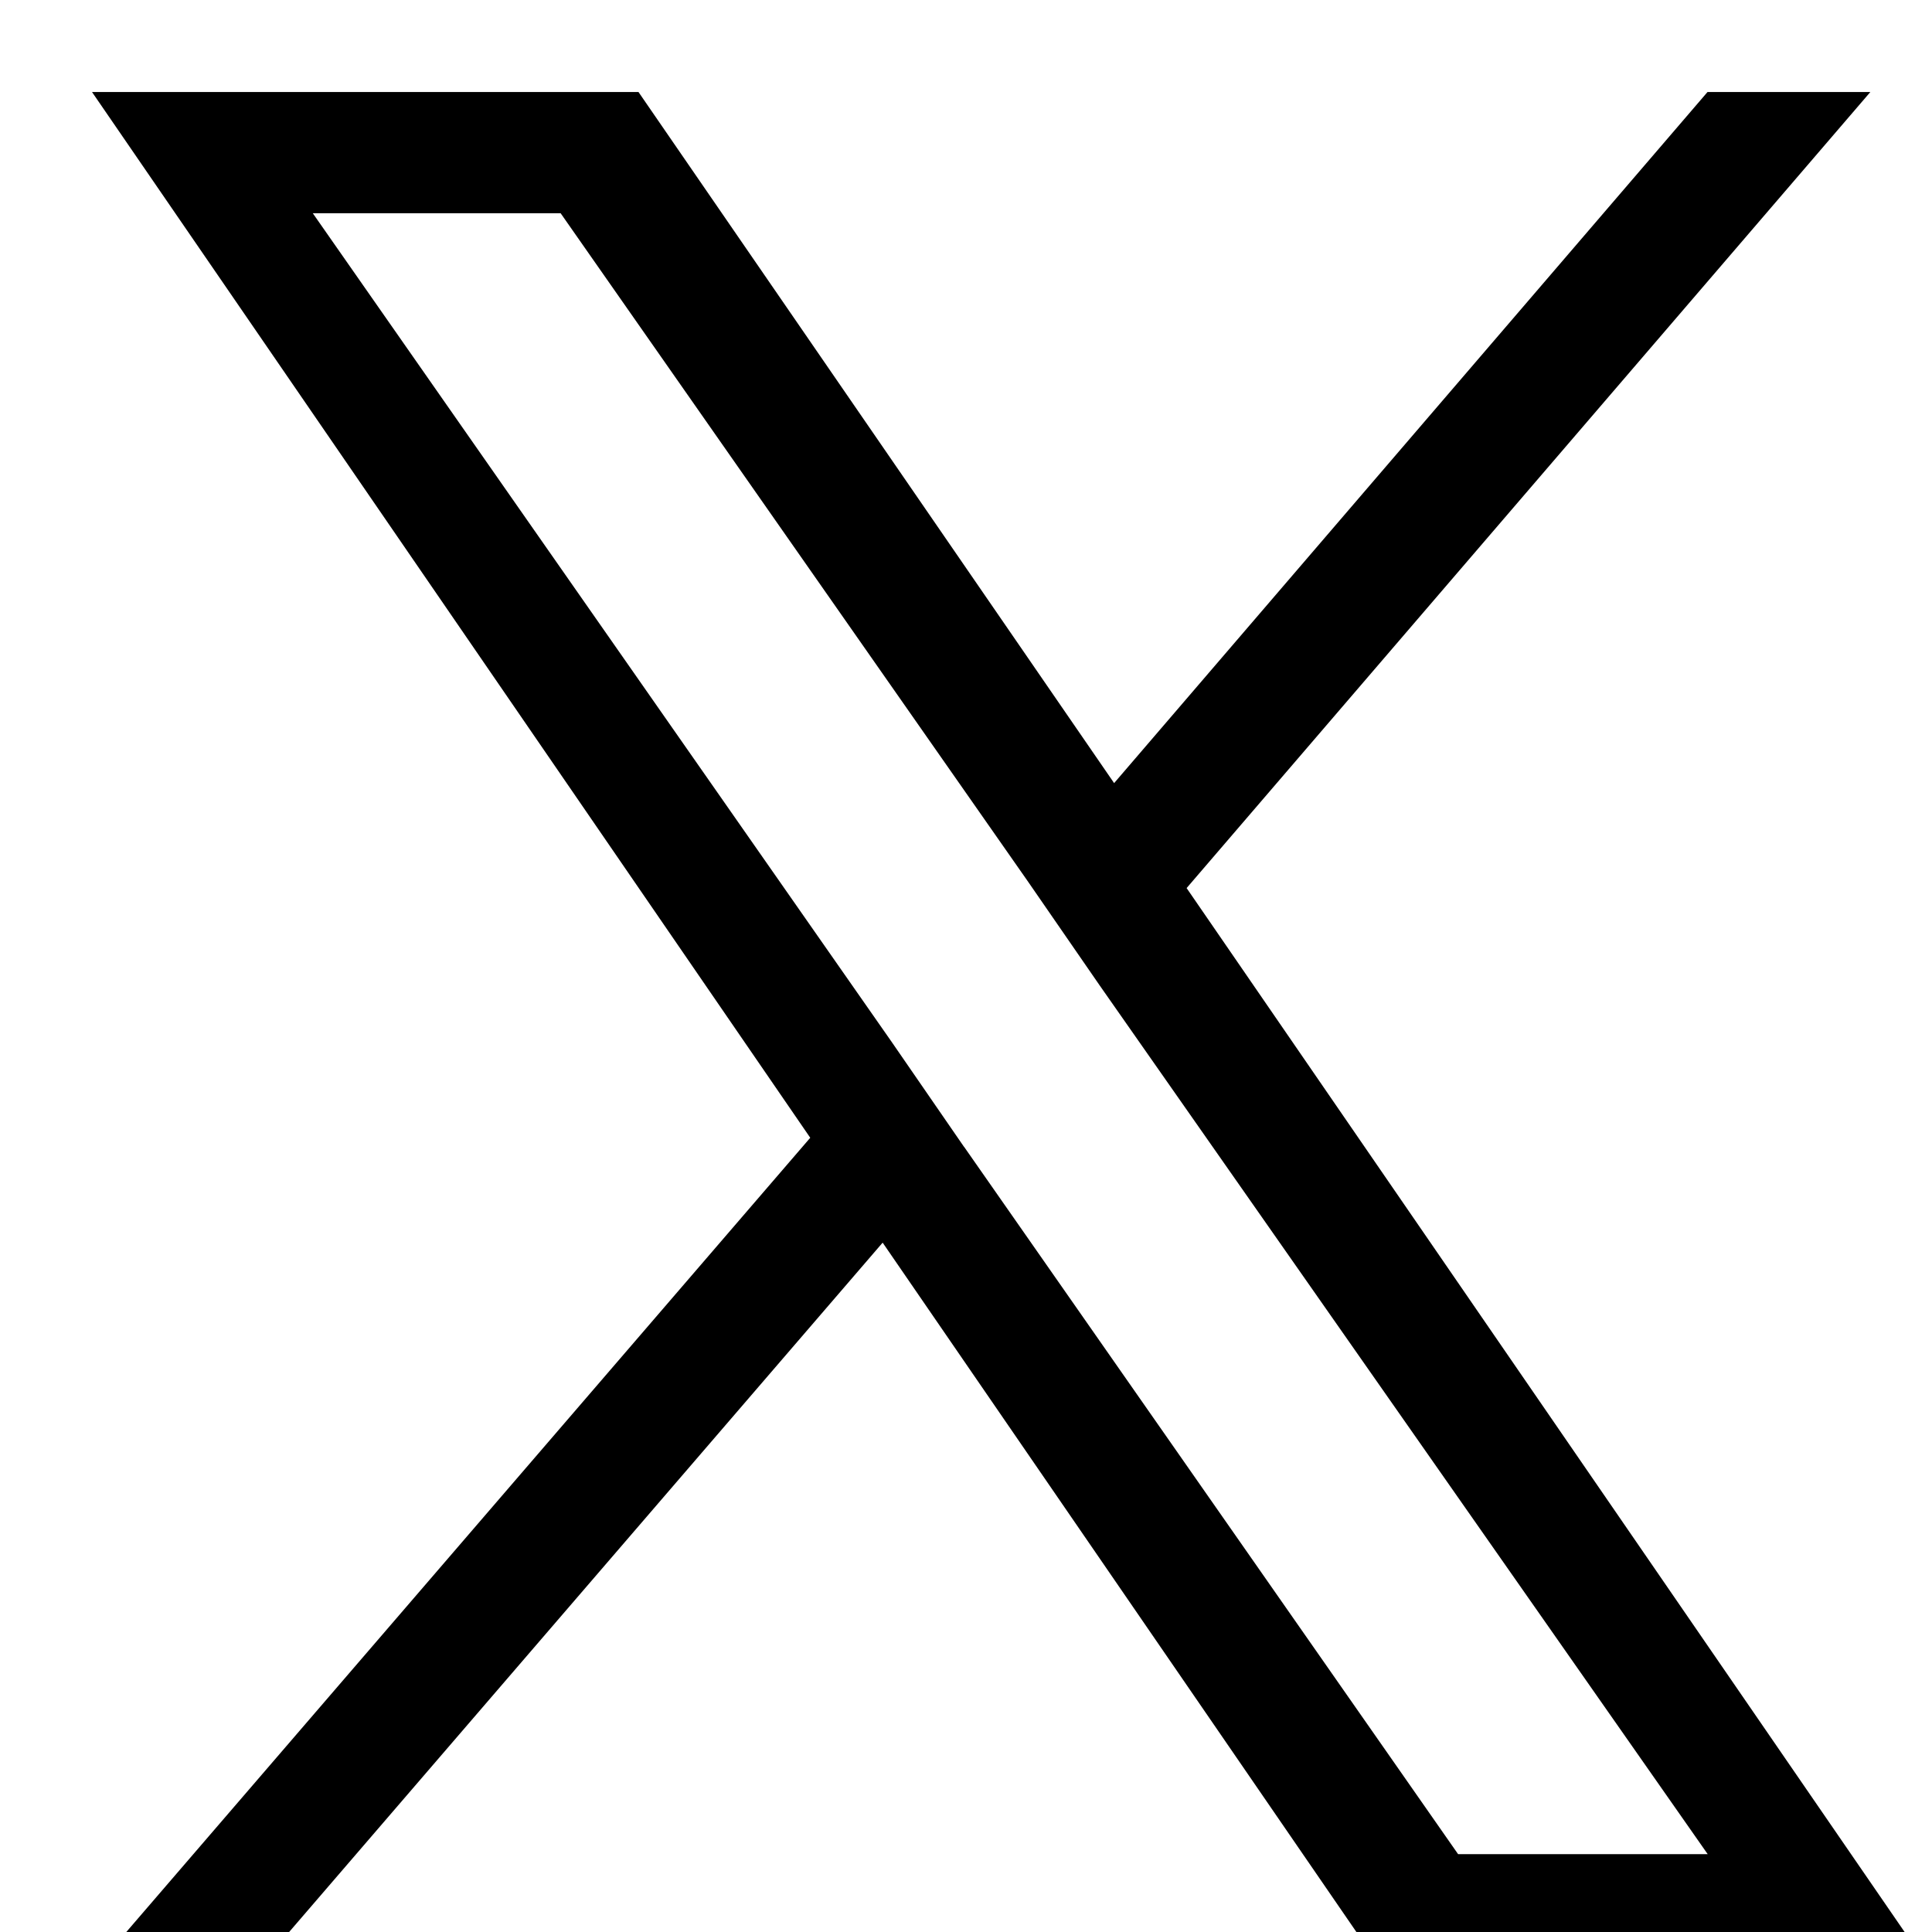
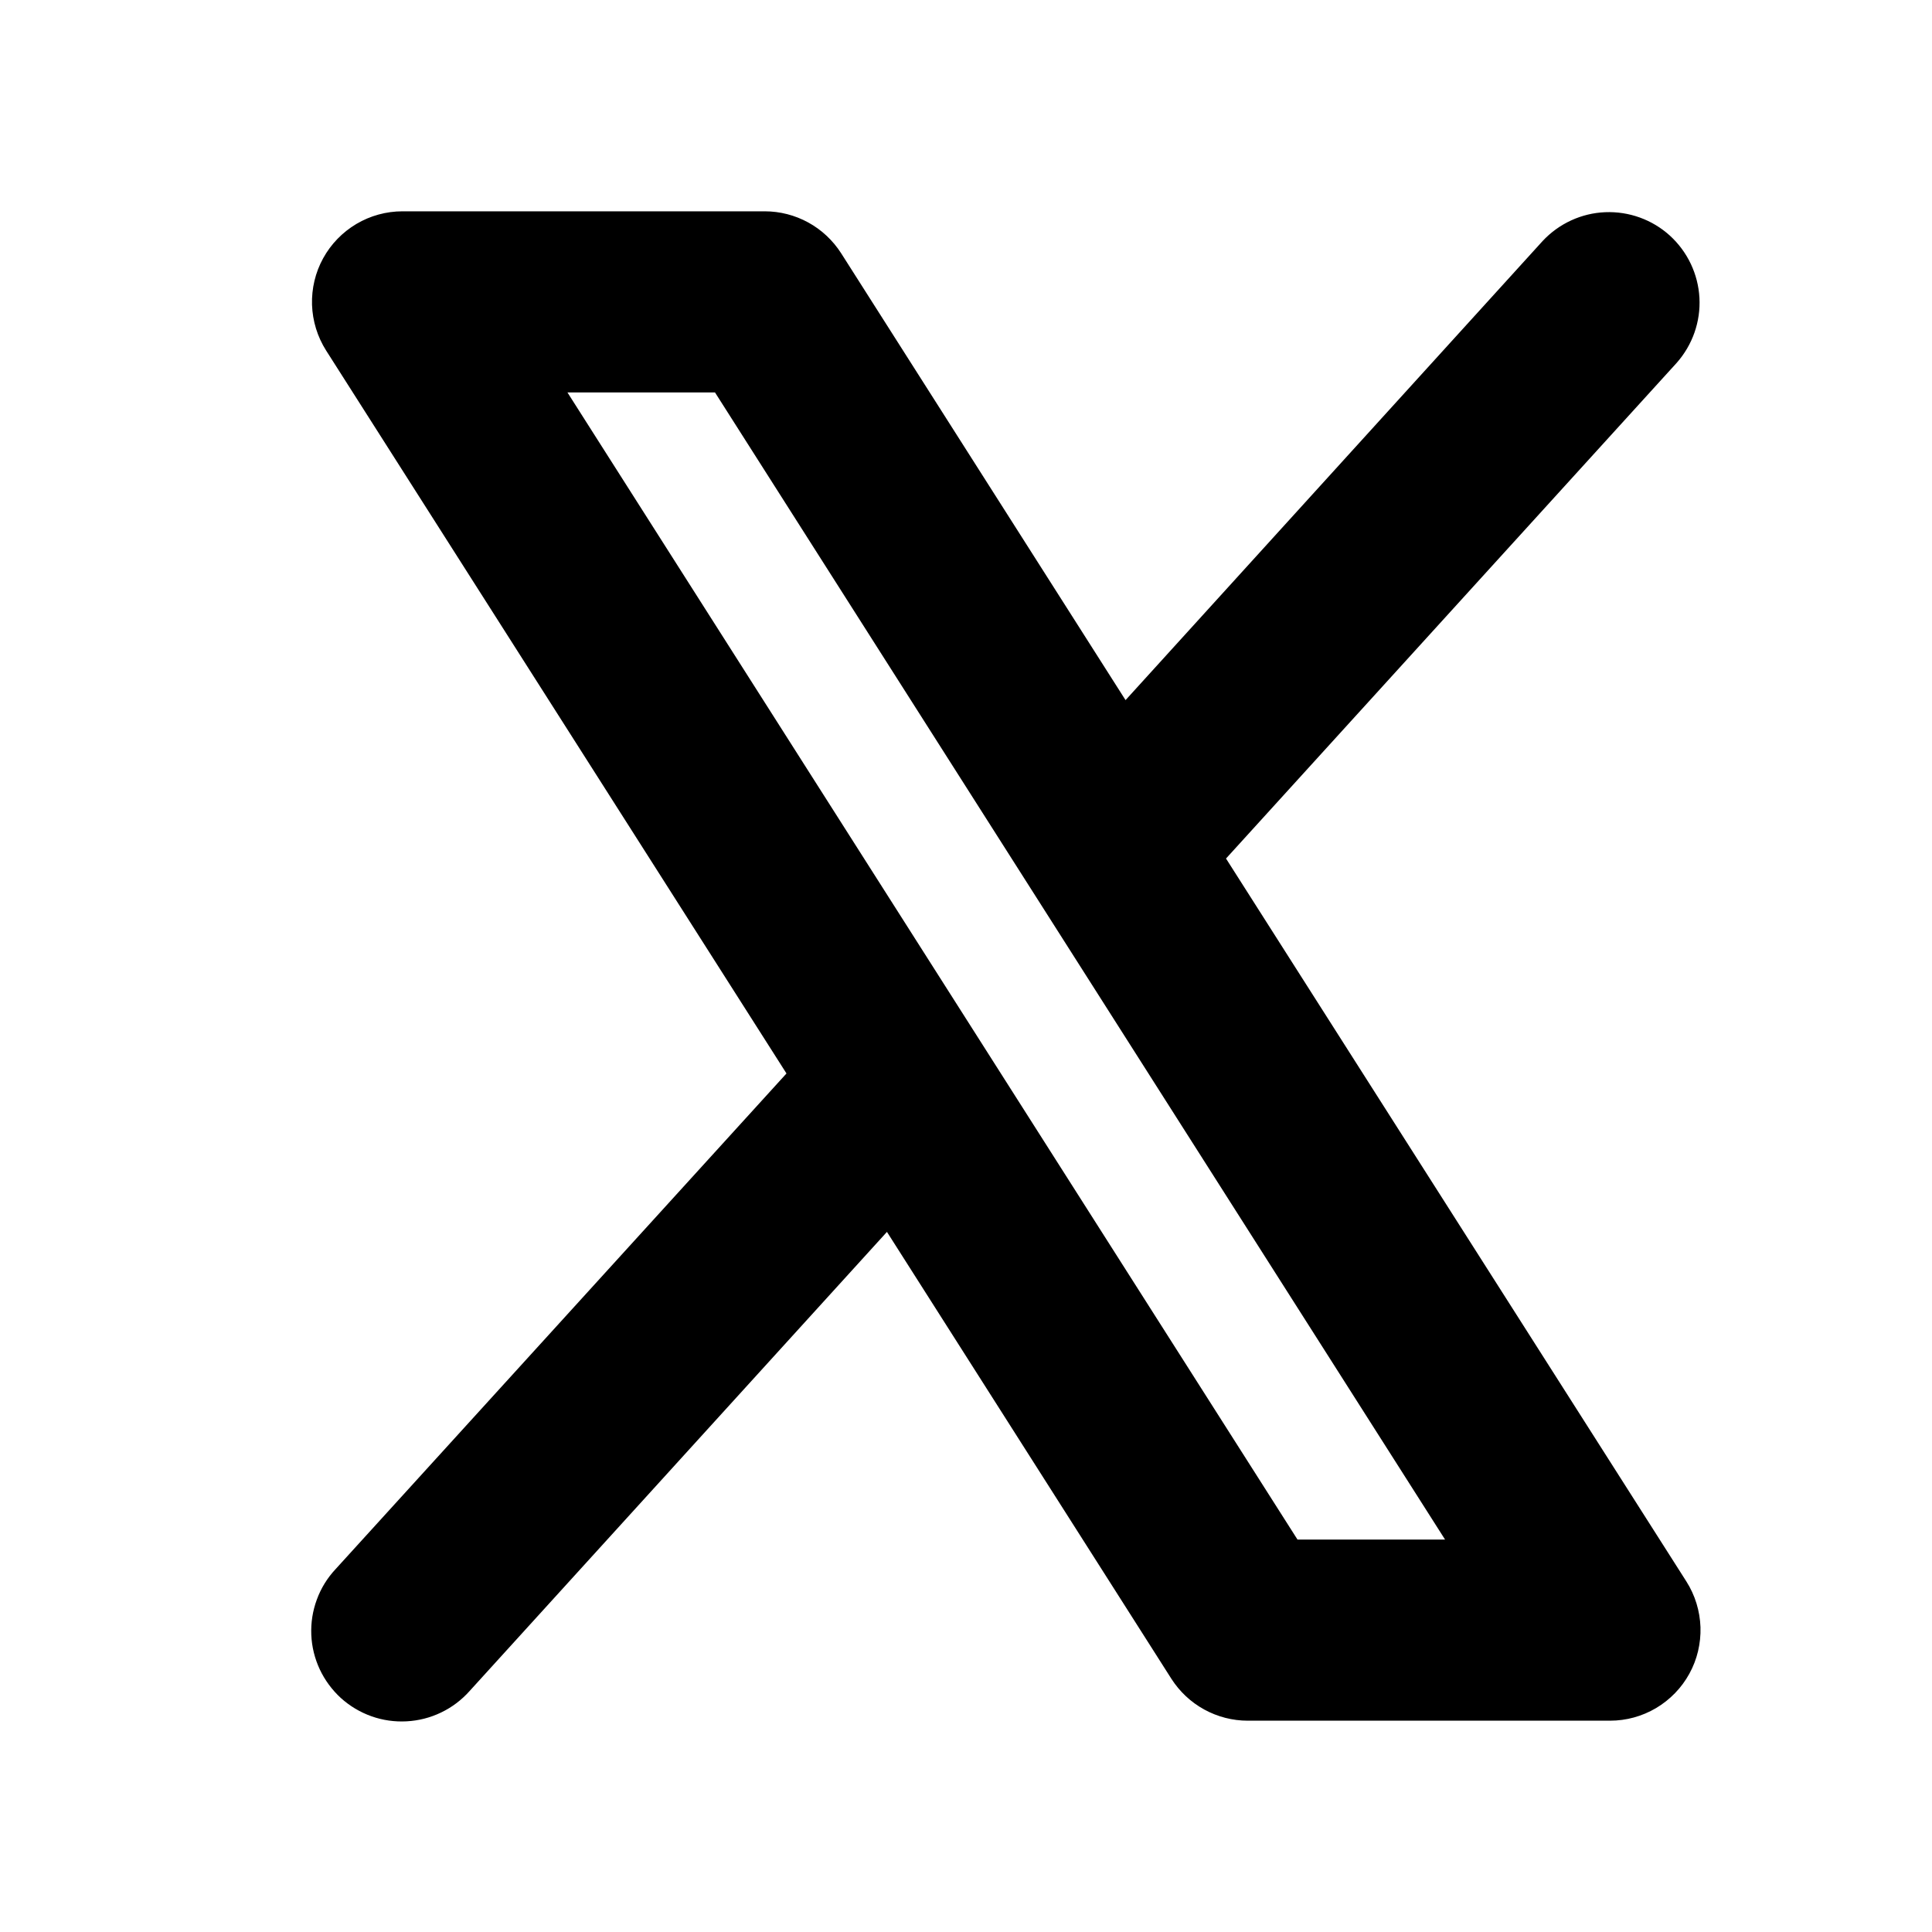
- <svg xmlns="http://www.w3.org/2000/svg" aria-hidden="true" version="1.1" viewBox="0 0 21 21">
-   <path d="M12.898 9.653 20.33 1h-1.77l-6.45 7.512L6.94 1H1l7.807 11.367L1 21.433h1.77l6.824-7.926 5.447 7.926H21l-8.102-11.78Zm-2.42 2.812-.786-1.14L3.4 2.318h2.694l5.074 7.256.787 1.14 6.607 9.44h-2.713l-5.37-7.689Z" />
+ <svg xmlns="http://www.w3.org/2000/svg" width="24" height="24" viewBox="0 0 24 24" fill="none">
+   <path d="M20.949 19.646L15.23 10.665L20.829 4.507C21.025 4.285 21.127 3.995 21.111 3.7C21.095 3.404 20.963 3.127 20.744 2.927C20.525 2.728 20.236 2.624 19.94 2.636C19.645 2.648 19.366 2.777 19.164 2.993L13.982 8.697L10.449 3.146C10.347 2.987 10.207 2.855 10.041 2.764C9.875 2.673 9.689 2.625 9.5 2.625H5C4.799 2.625 4.601 2.679 4.427 2.782C4.254 2.885 4.111 3.032 4.014 3.209C3.917 3.385 3.87 3.585 3.876 3.786C3.883 3.988 3.943 4.184 4.051 4.354L9.77 13.335L4.168 19.493C4.066 19.602 3.987 19.73 3.936 19.87C3.884 20.01 3.861 20.158 3.867 20.307C3.873 20.456 3.909 20.602 3.972 20.737C4.035 20.871 4.124 20.992 4.234 21.093C4.345 21.193 4.473 21.27 4.614 21.32C4.754 21.37 4.903 21.391 5.051 21.383C5.2 21.375 5.346 21.338 5.48 21.273C5.614 21.209 5.734 21.118 5.833 21.007L11.018 15.303L14.551 20.854C14.653 21.013 14.793 21.145 14.959 21.236C15.125 21.327 15.311 21.375 15.5 21.375H20C20.202 21.375 20.399 21.321 20.573 21.218C20.746 21.115 20.889 20.968 20.986 20.791C21.083 20.615 21.13 20.415 21.124 20.214C21.117 20.012 21.057 19.816 20.949 19.646ZM16.118 19.125L7.049 4.875H8.882L17.951 19.125H16.118Z" fill="black" />
</svg>
